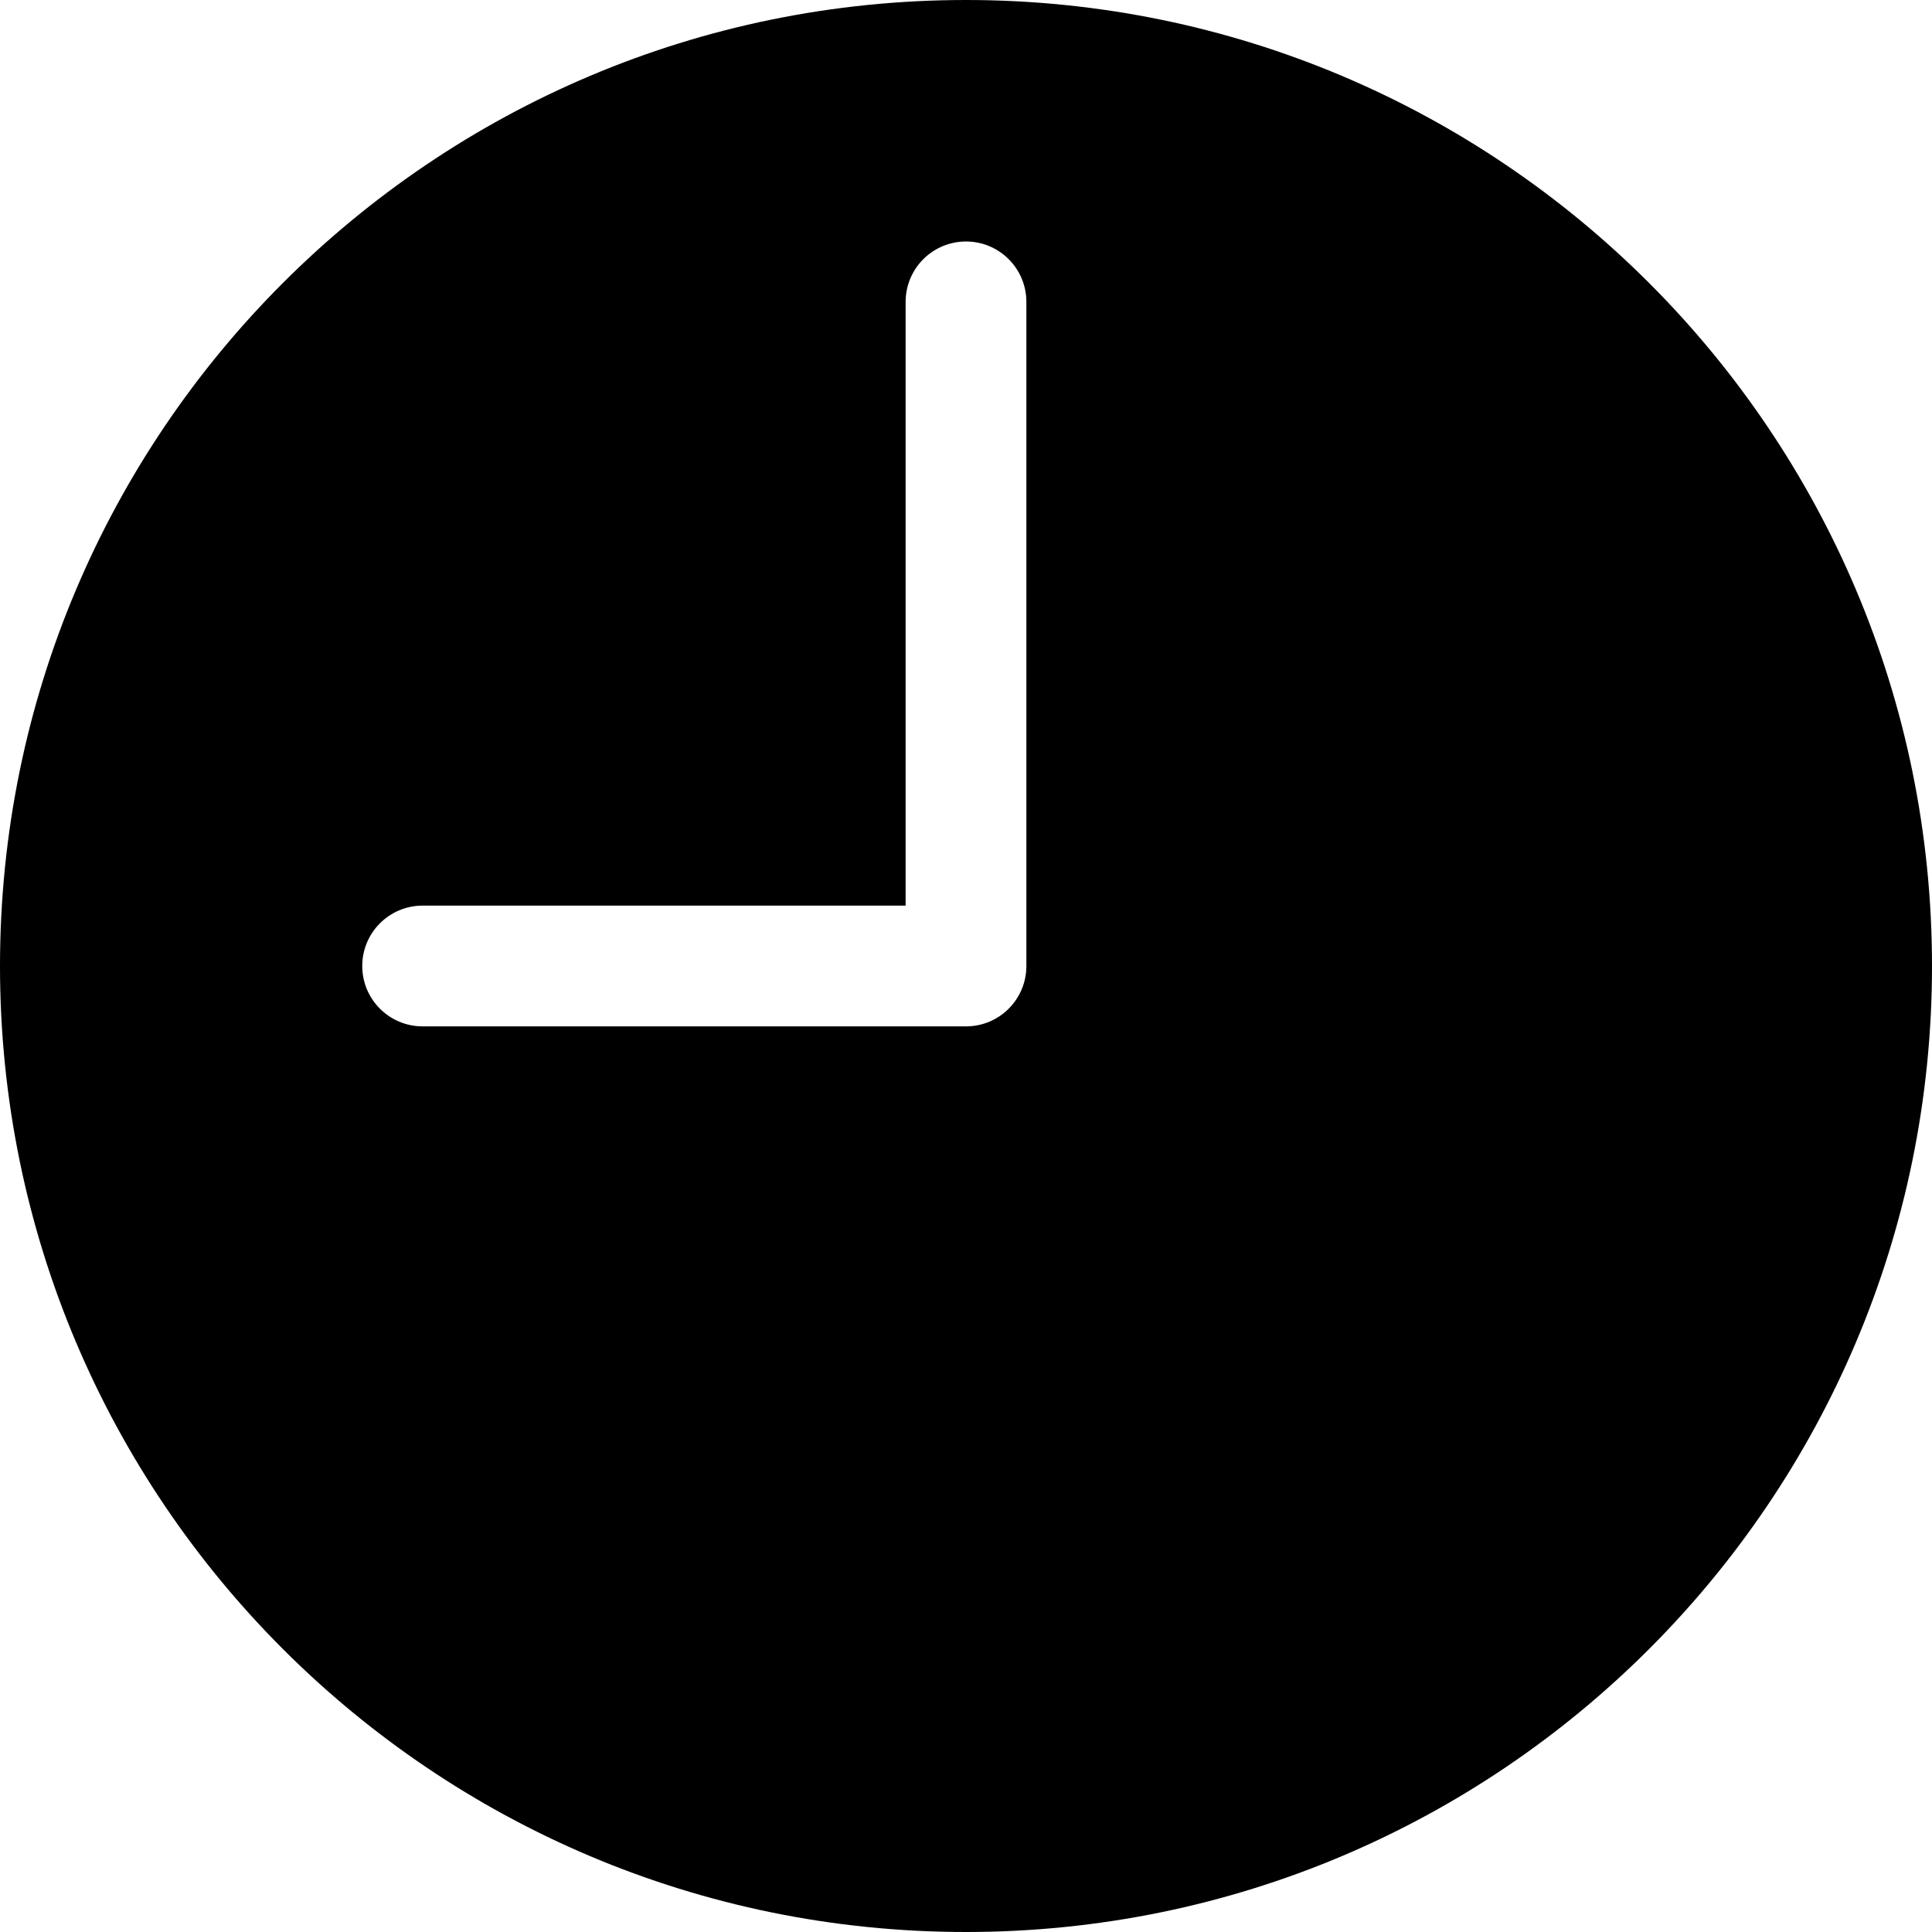
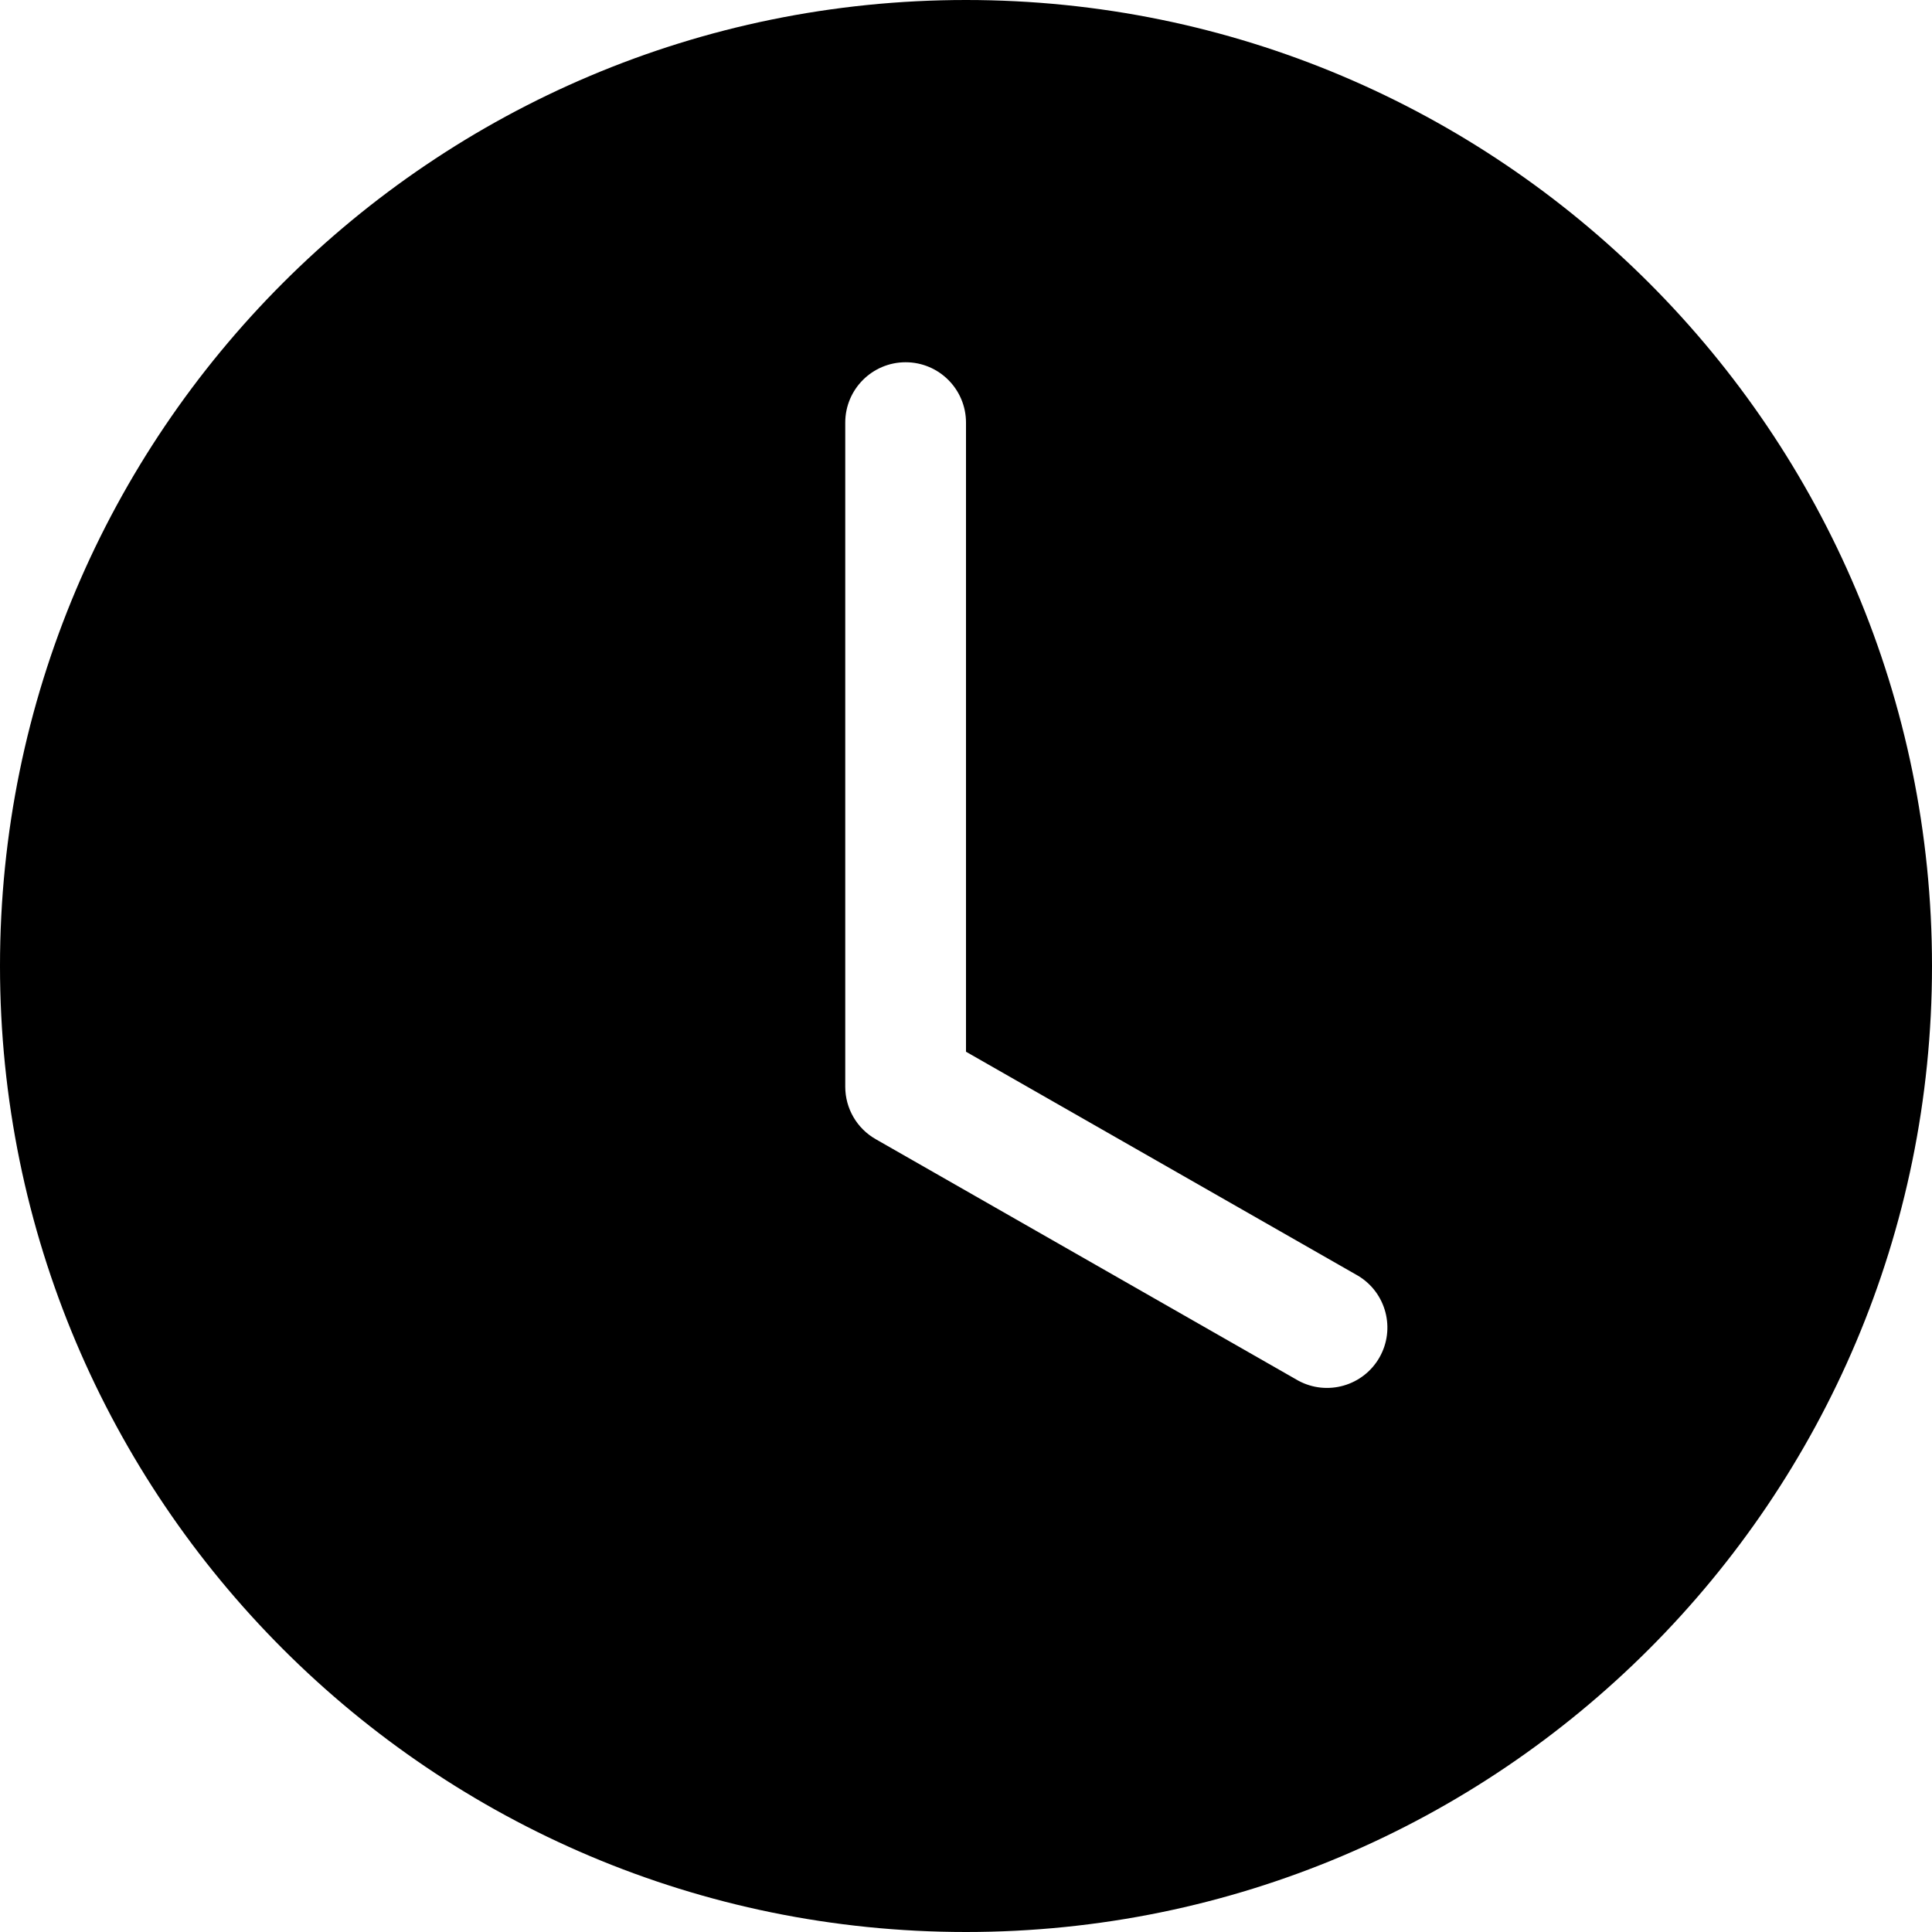
<svg xmlns="http://www.w3.org/2000/svg" class="bi bi-clock-fill" width="1em" height="1em" viewBox="0 0 16 16" fill="currentColor">
-   <path fill-rule="evenodd" d="M16 8A8 8 0 110 8a8 8 0 0116 0zM3.5 7.5h4v-5a.5.5 0 011 0V8a.5.5 0 01-.5.5H3.5a.5.5 0 010-1z" clip-rule="evenodd" />
+   <path fill-rule="evenodd" d="M16 8A8 8 0 110 8a8 8 0 0116 0zM8 3.5a.5.5 0 00-1 0V9a.5.5 0 00.252.434l3.5 2a.5.5 0 00.496-.868L8 8.71V3.5z" clip-rule="evenodd" />
</svg>
